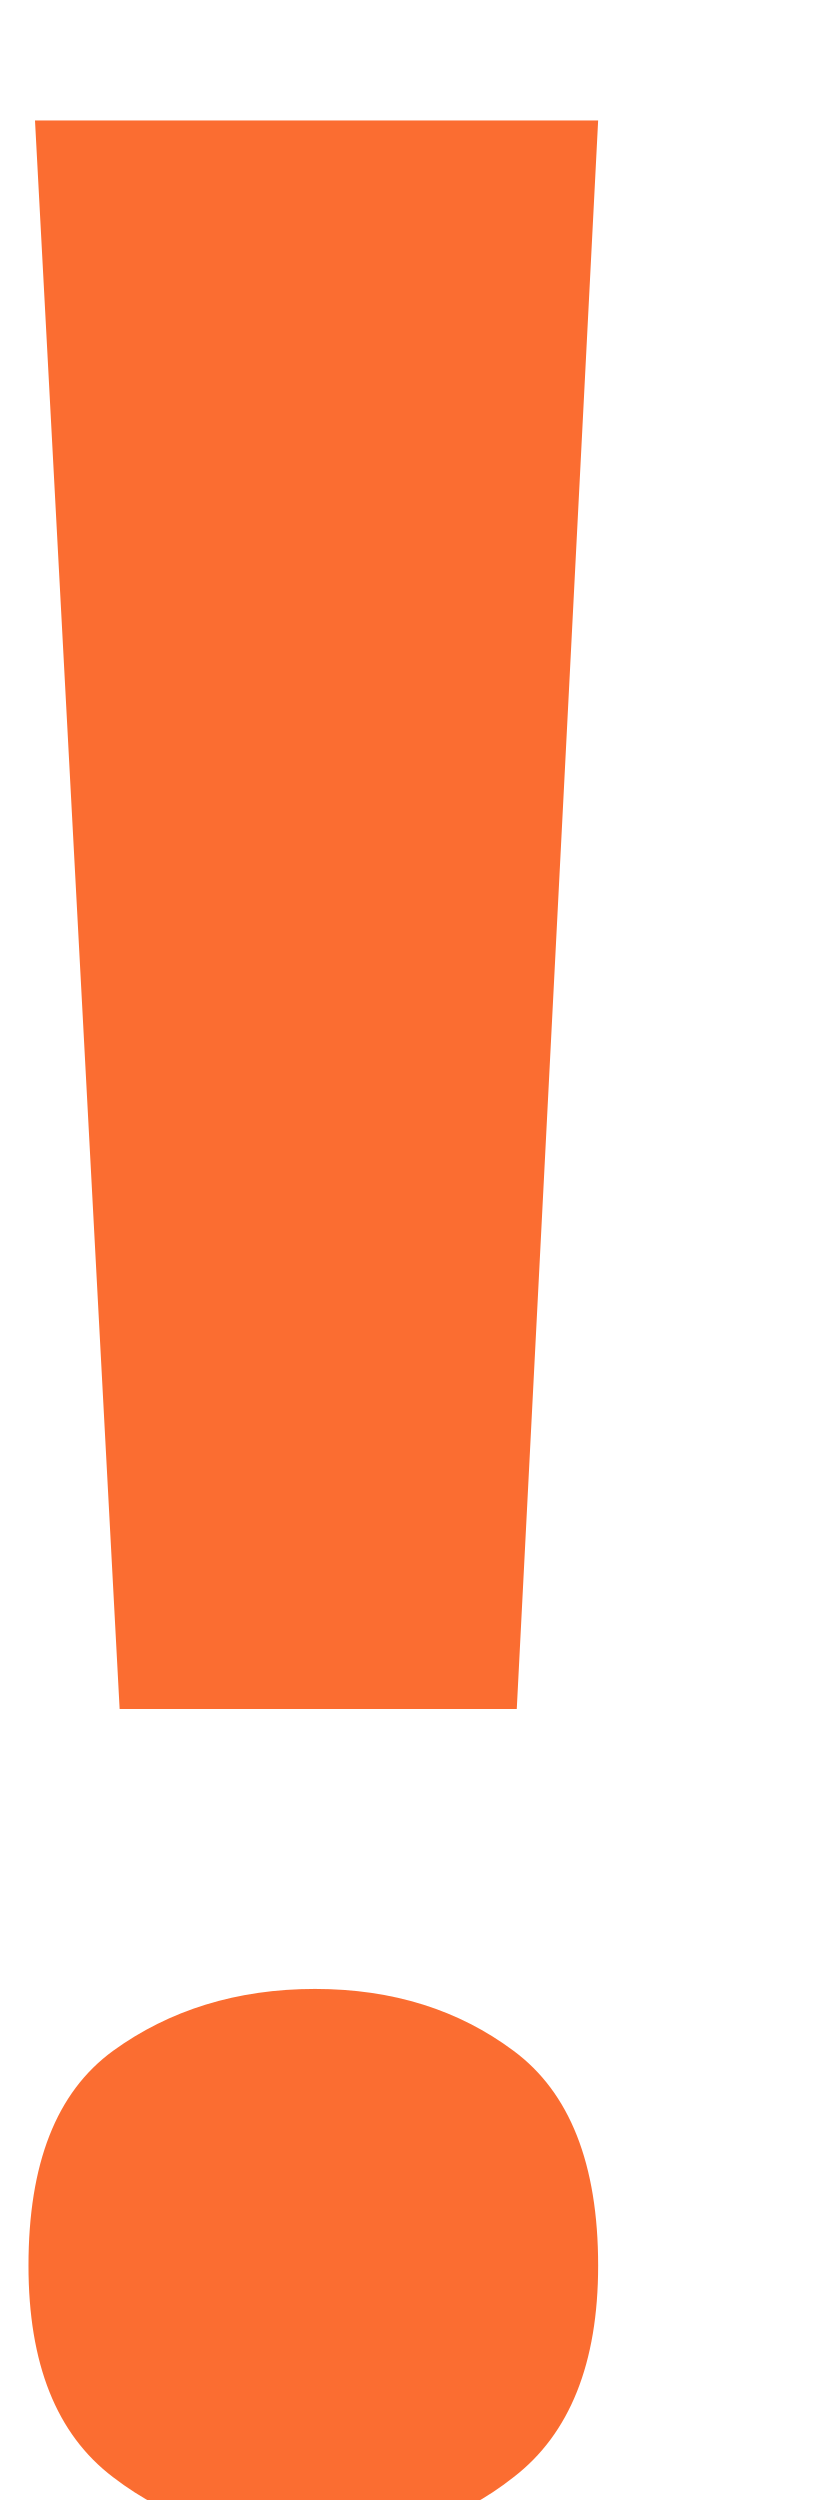
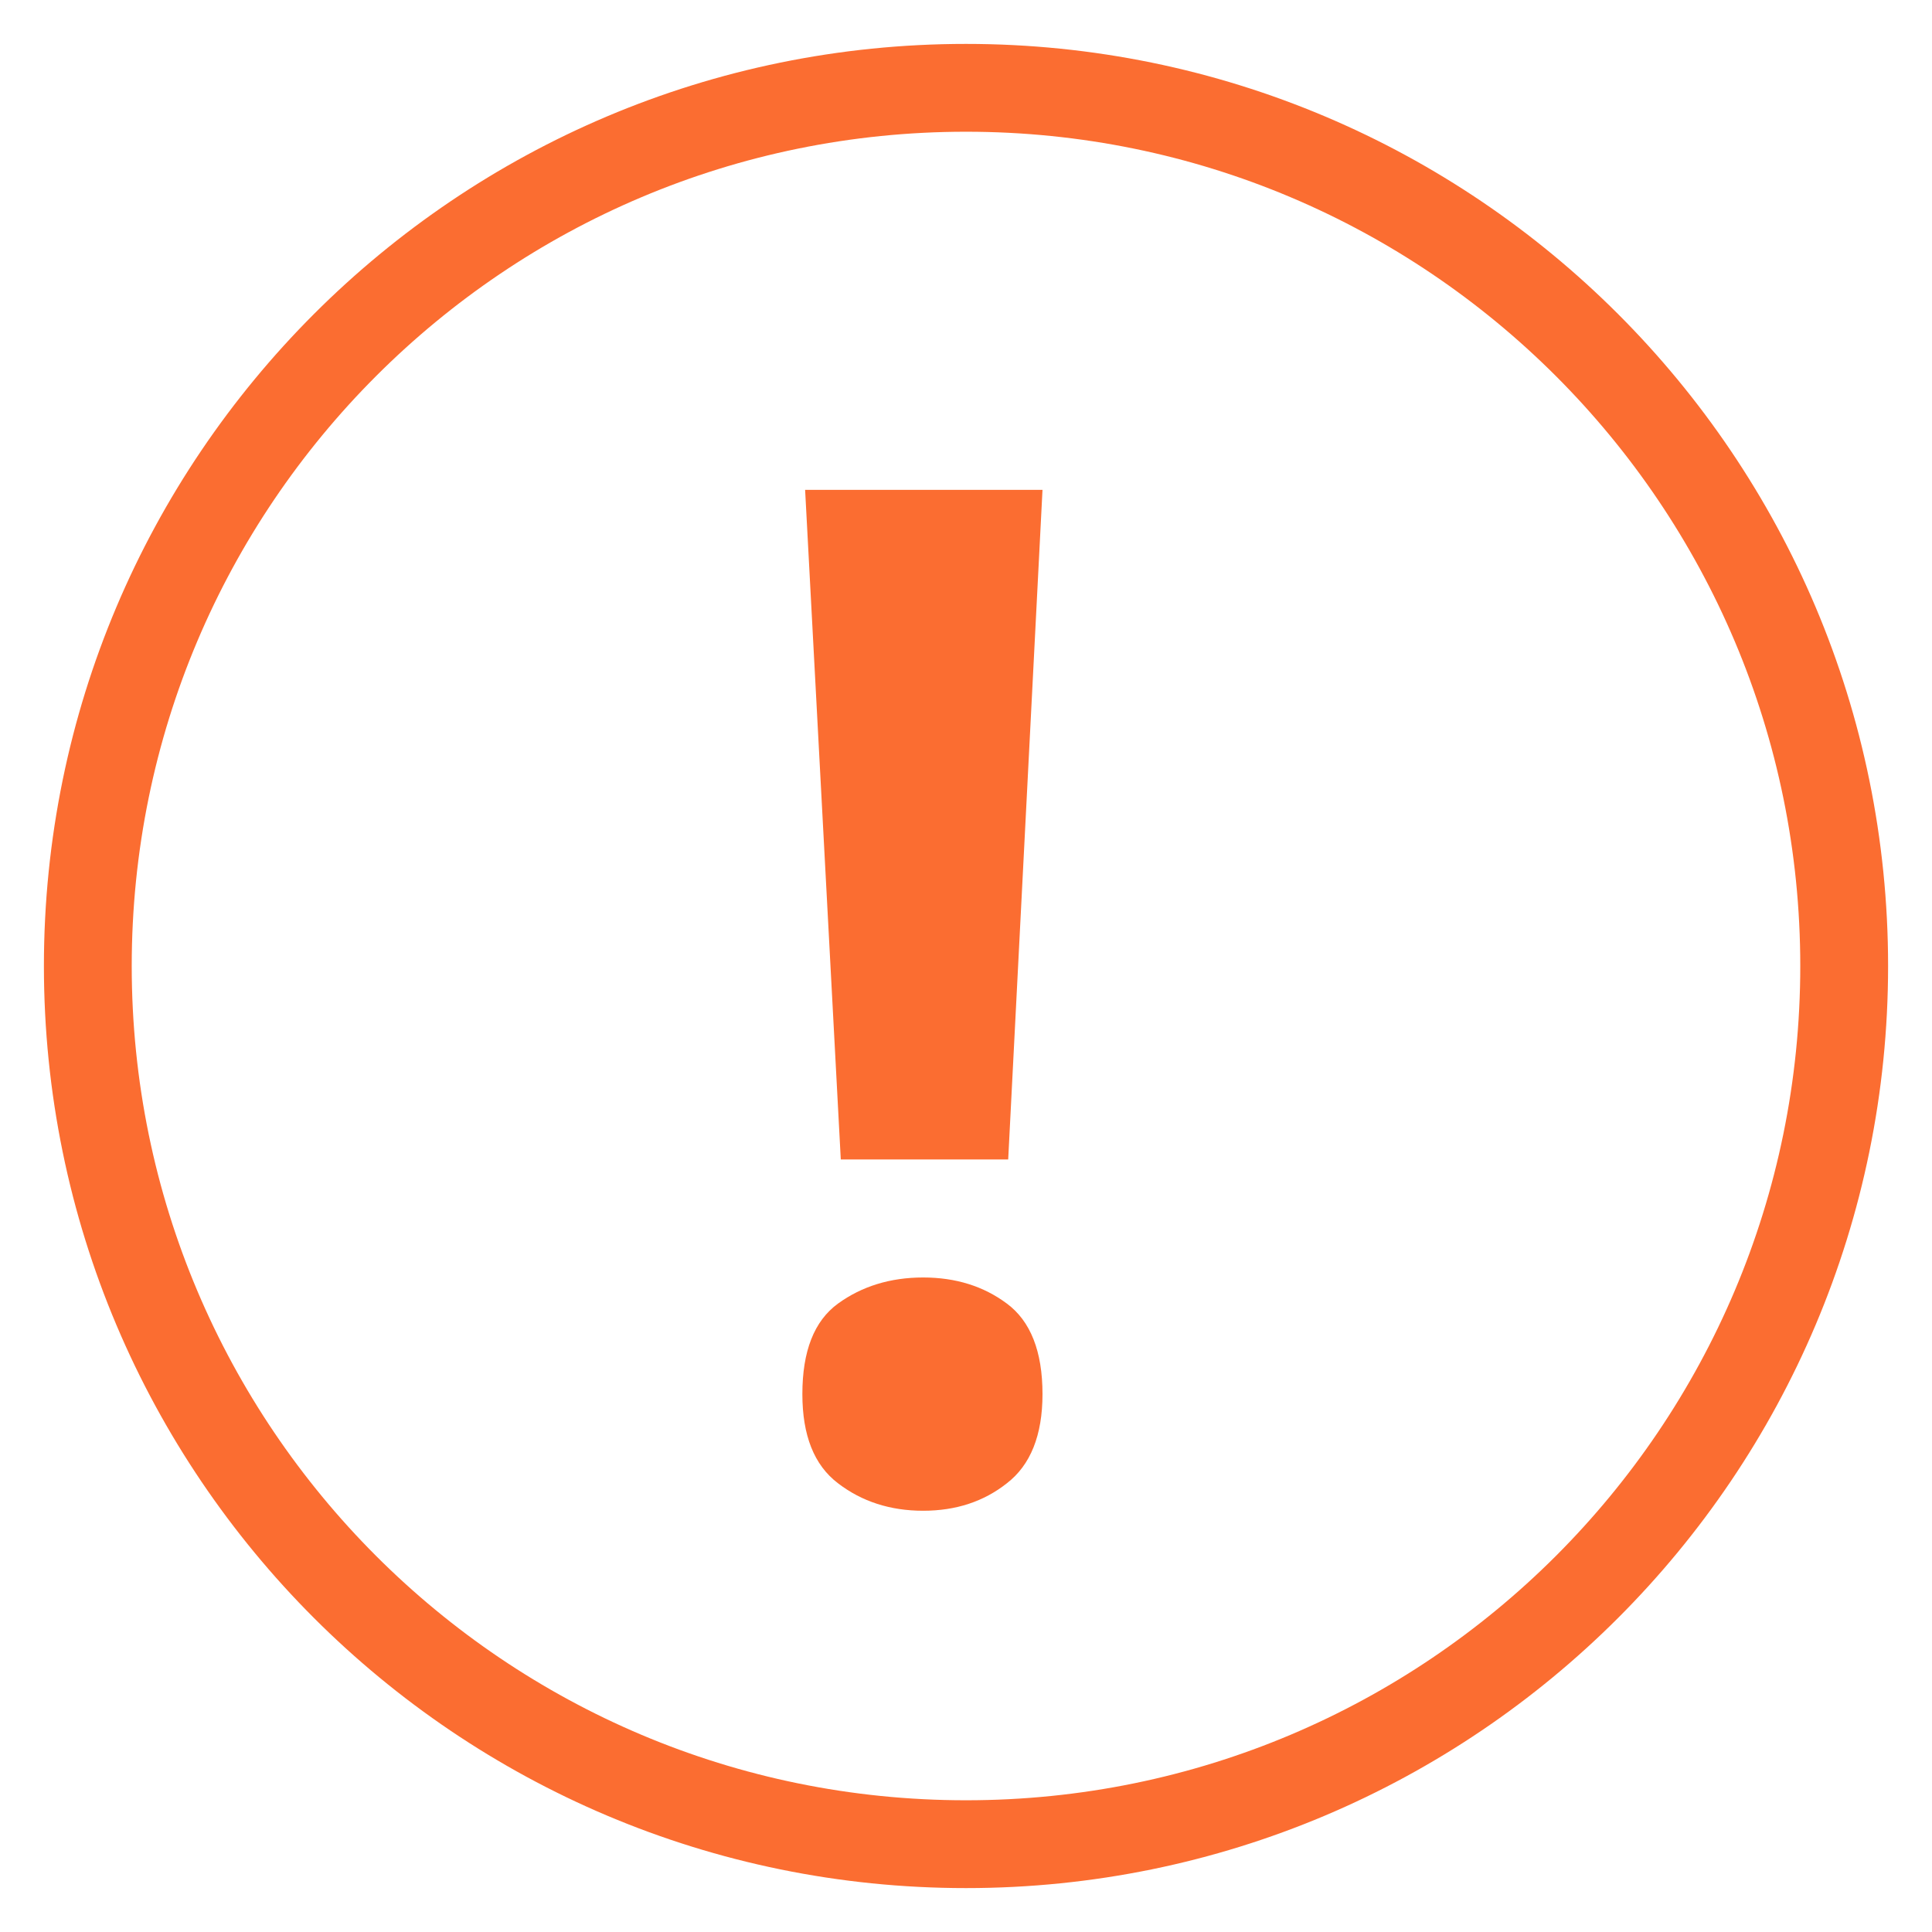
- <svg xmlns="http://www.w3.org/2000/svg" width="4px" height="12px" viewBox="0 0 4 12" version="1.1">
+ <svg xmlns="http://www.w3.org/2000/svg" width="22px" height="22px" viewBox="0 0 22 22" version="1.1">
  <defs />
-   <g id="Symbols" stroke="none" stroke-width="1" fill="none" fill-rule="evenodd" font-family="Barlow-Bold, Barlow" font-size="16" font-weight="bold">
-     <g id="Error" transform="translate(-9, -5)" fill="#FB6D31">
-       <text id="!">
-         <tspan x="8.232" y="17">!</tspan>
-       </text>
+   <g id="Onboarding-Interfaces" stroke="none" stroke-width="1" fill="none" fill-rule="evenodd">
+     <g id="Token-authentication-error" transform="translate(-339, -303)">
+       <g id="Error" transform="translate(339, 303)">
+         <circle id="Oval-7" stroke="#FB6D31" stroke-width="1" cx="11" cy="11" r="10" />
+         <text id="!" font-family="Barlow-Bold, Barlow" font-size="16" font-weight="bold" fill="#FB6D31">
+           <tspan x="8.232" y="17">!</tspan>
+         </text>
+       </g>
    </g>
  </g>
</svg>
